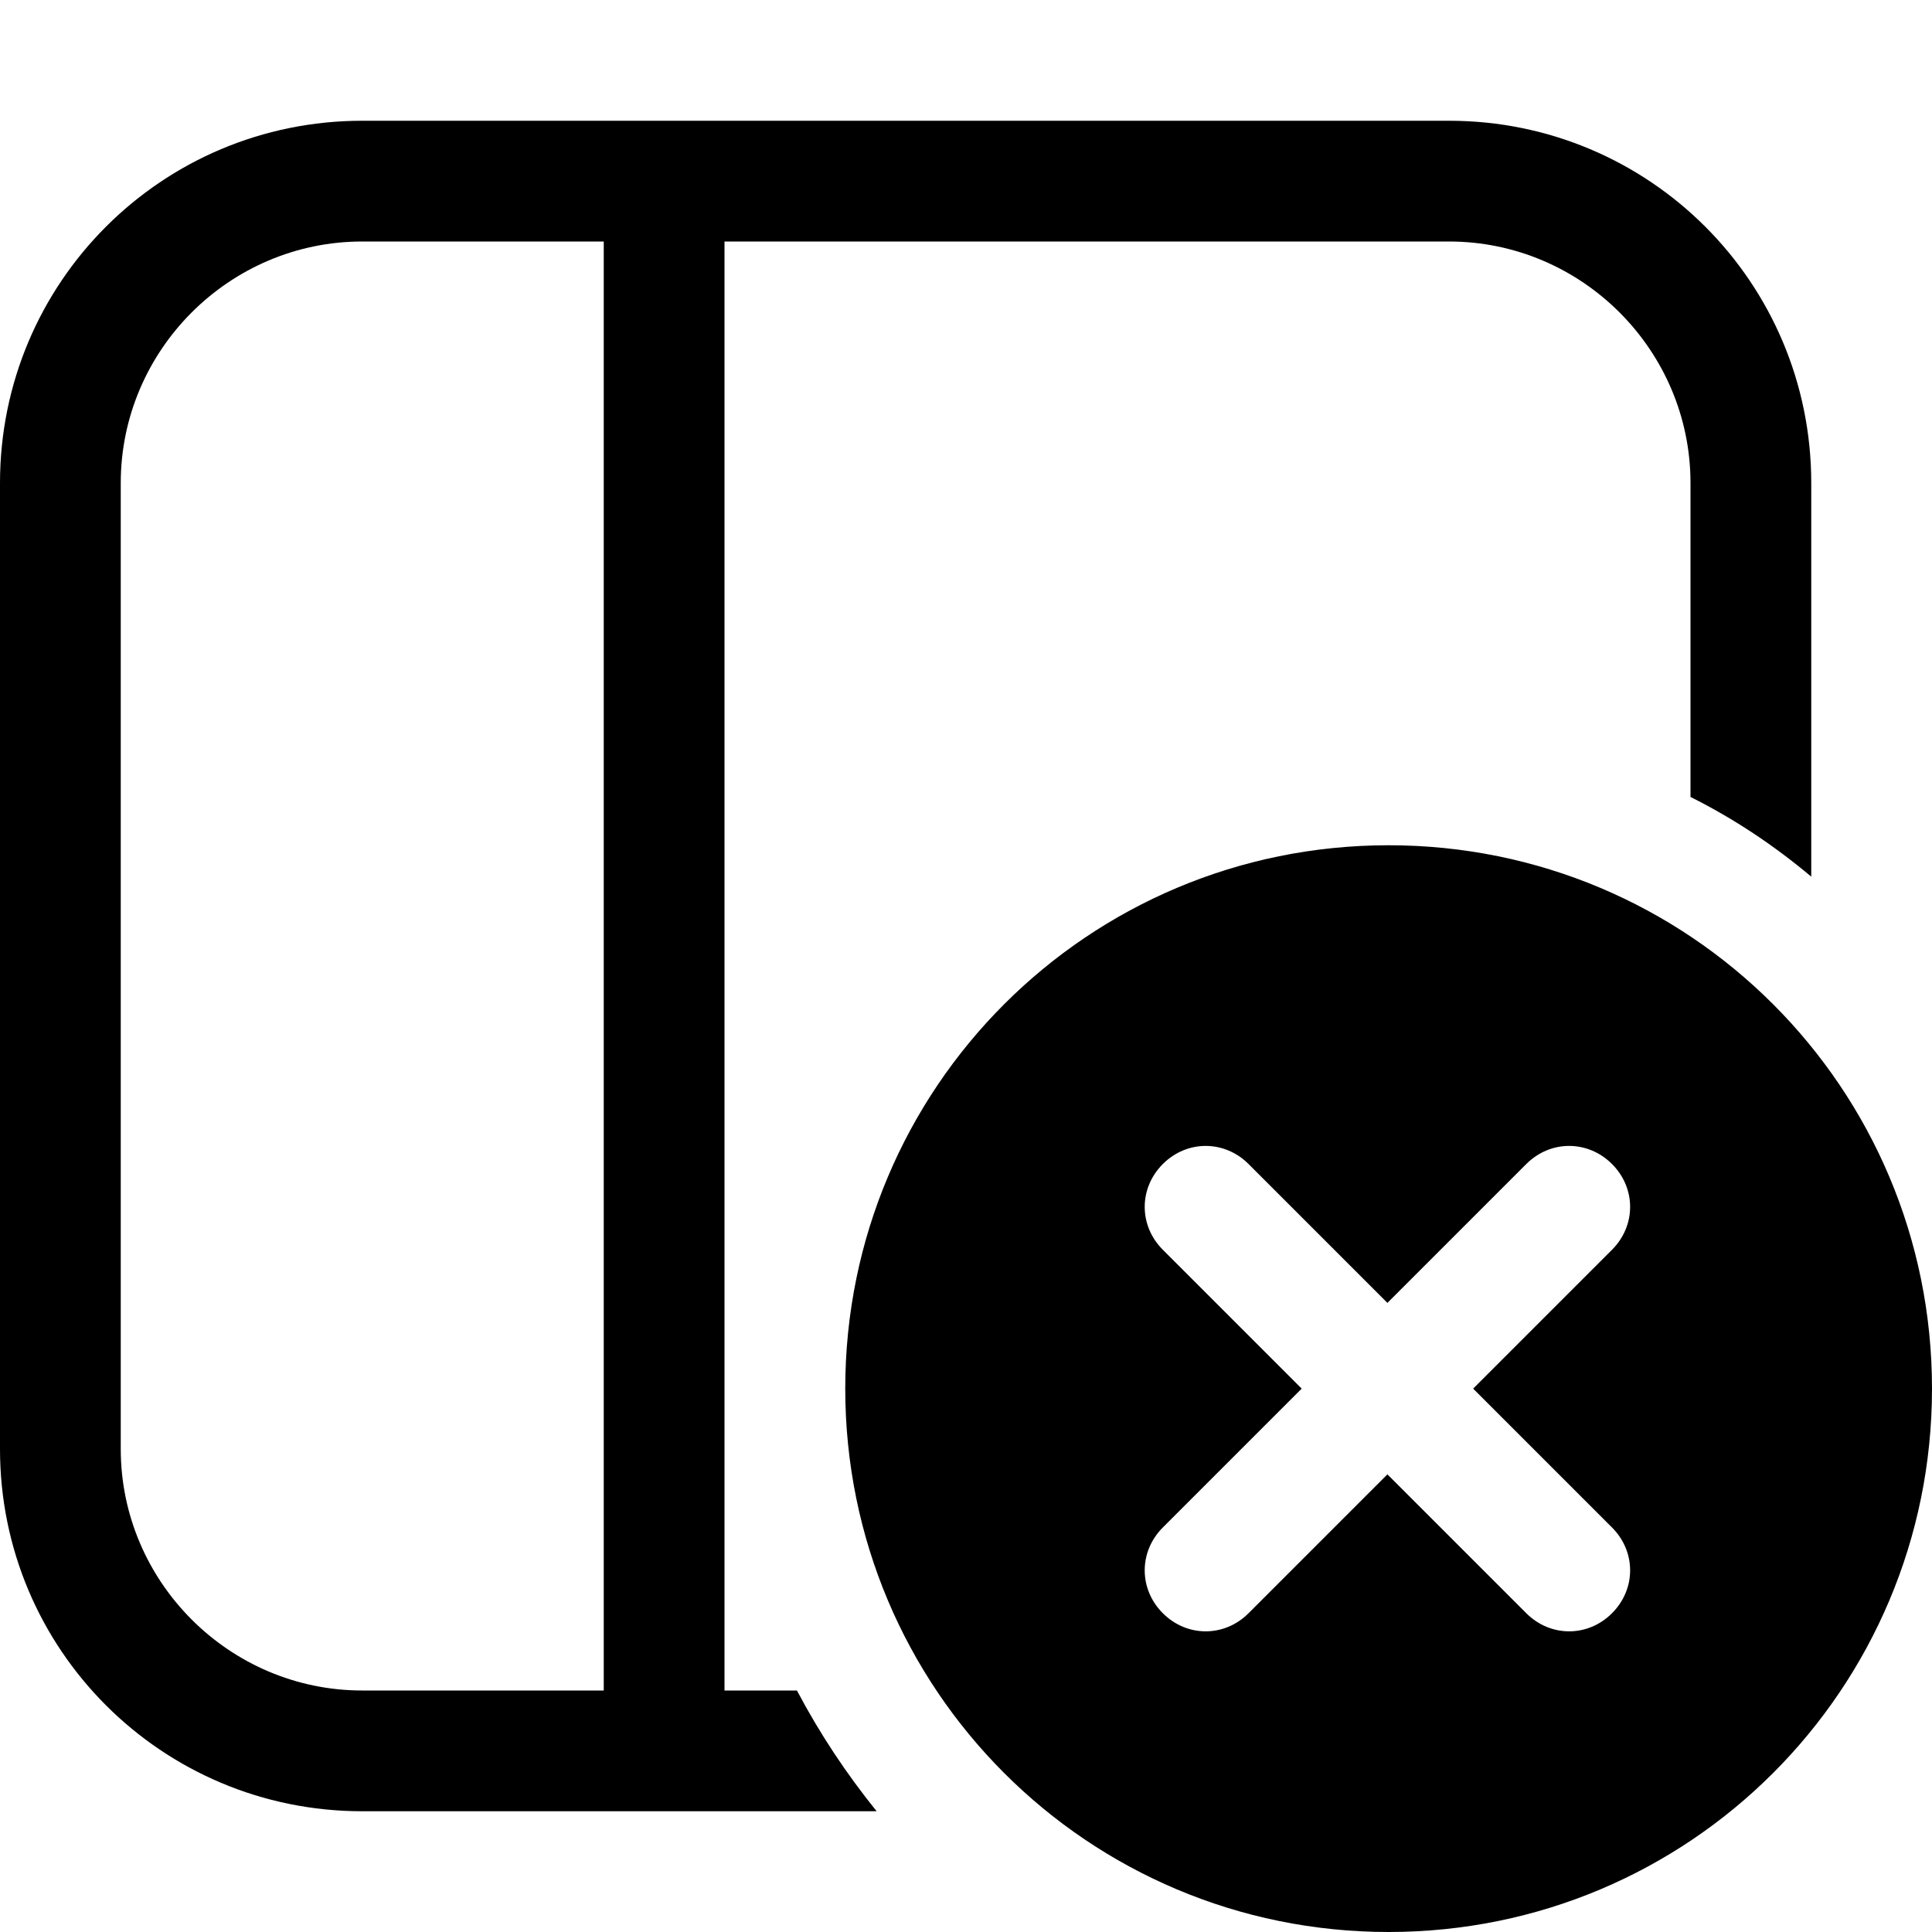
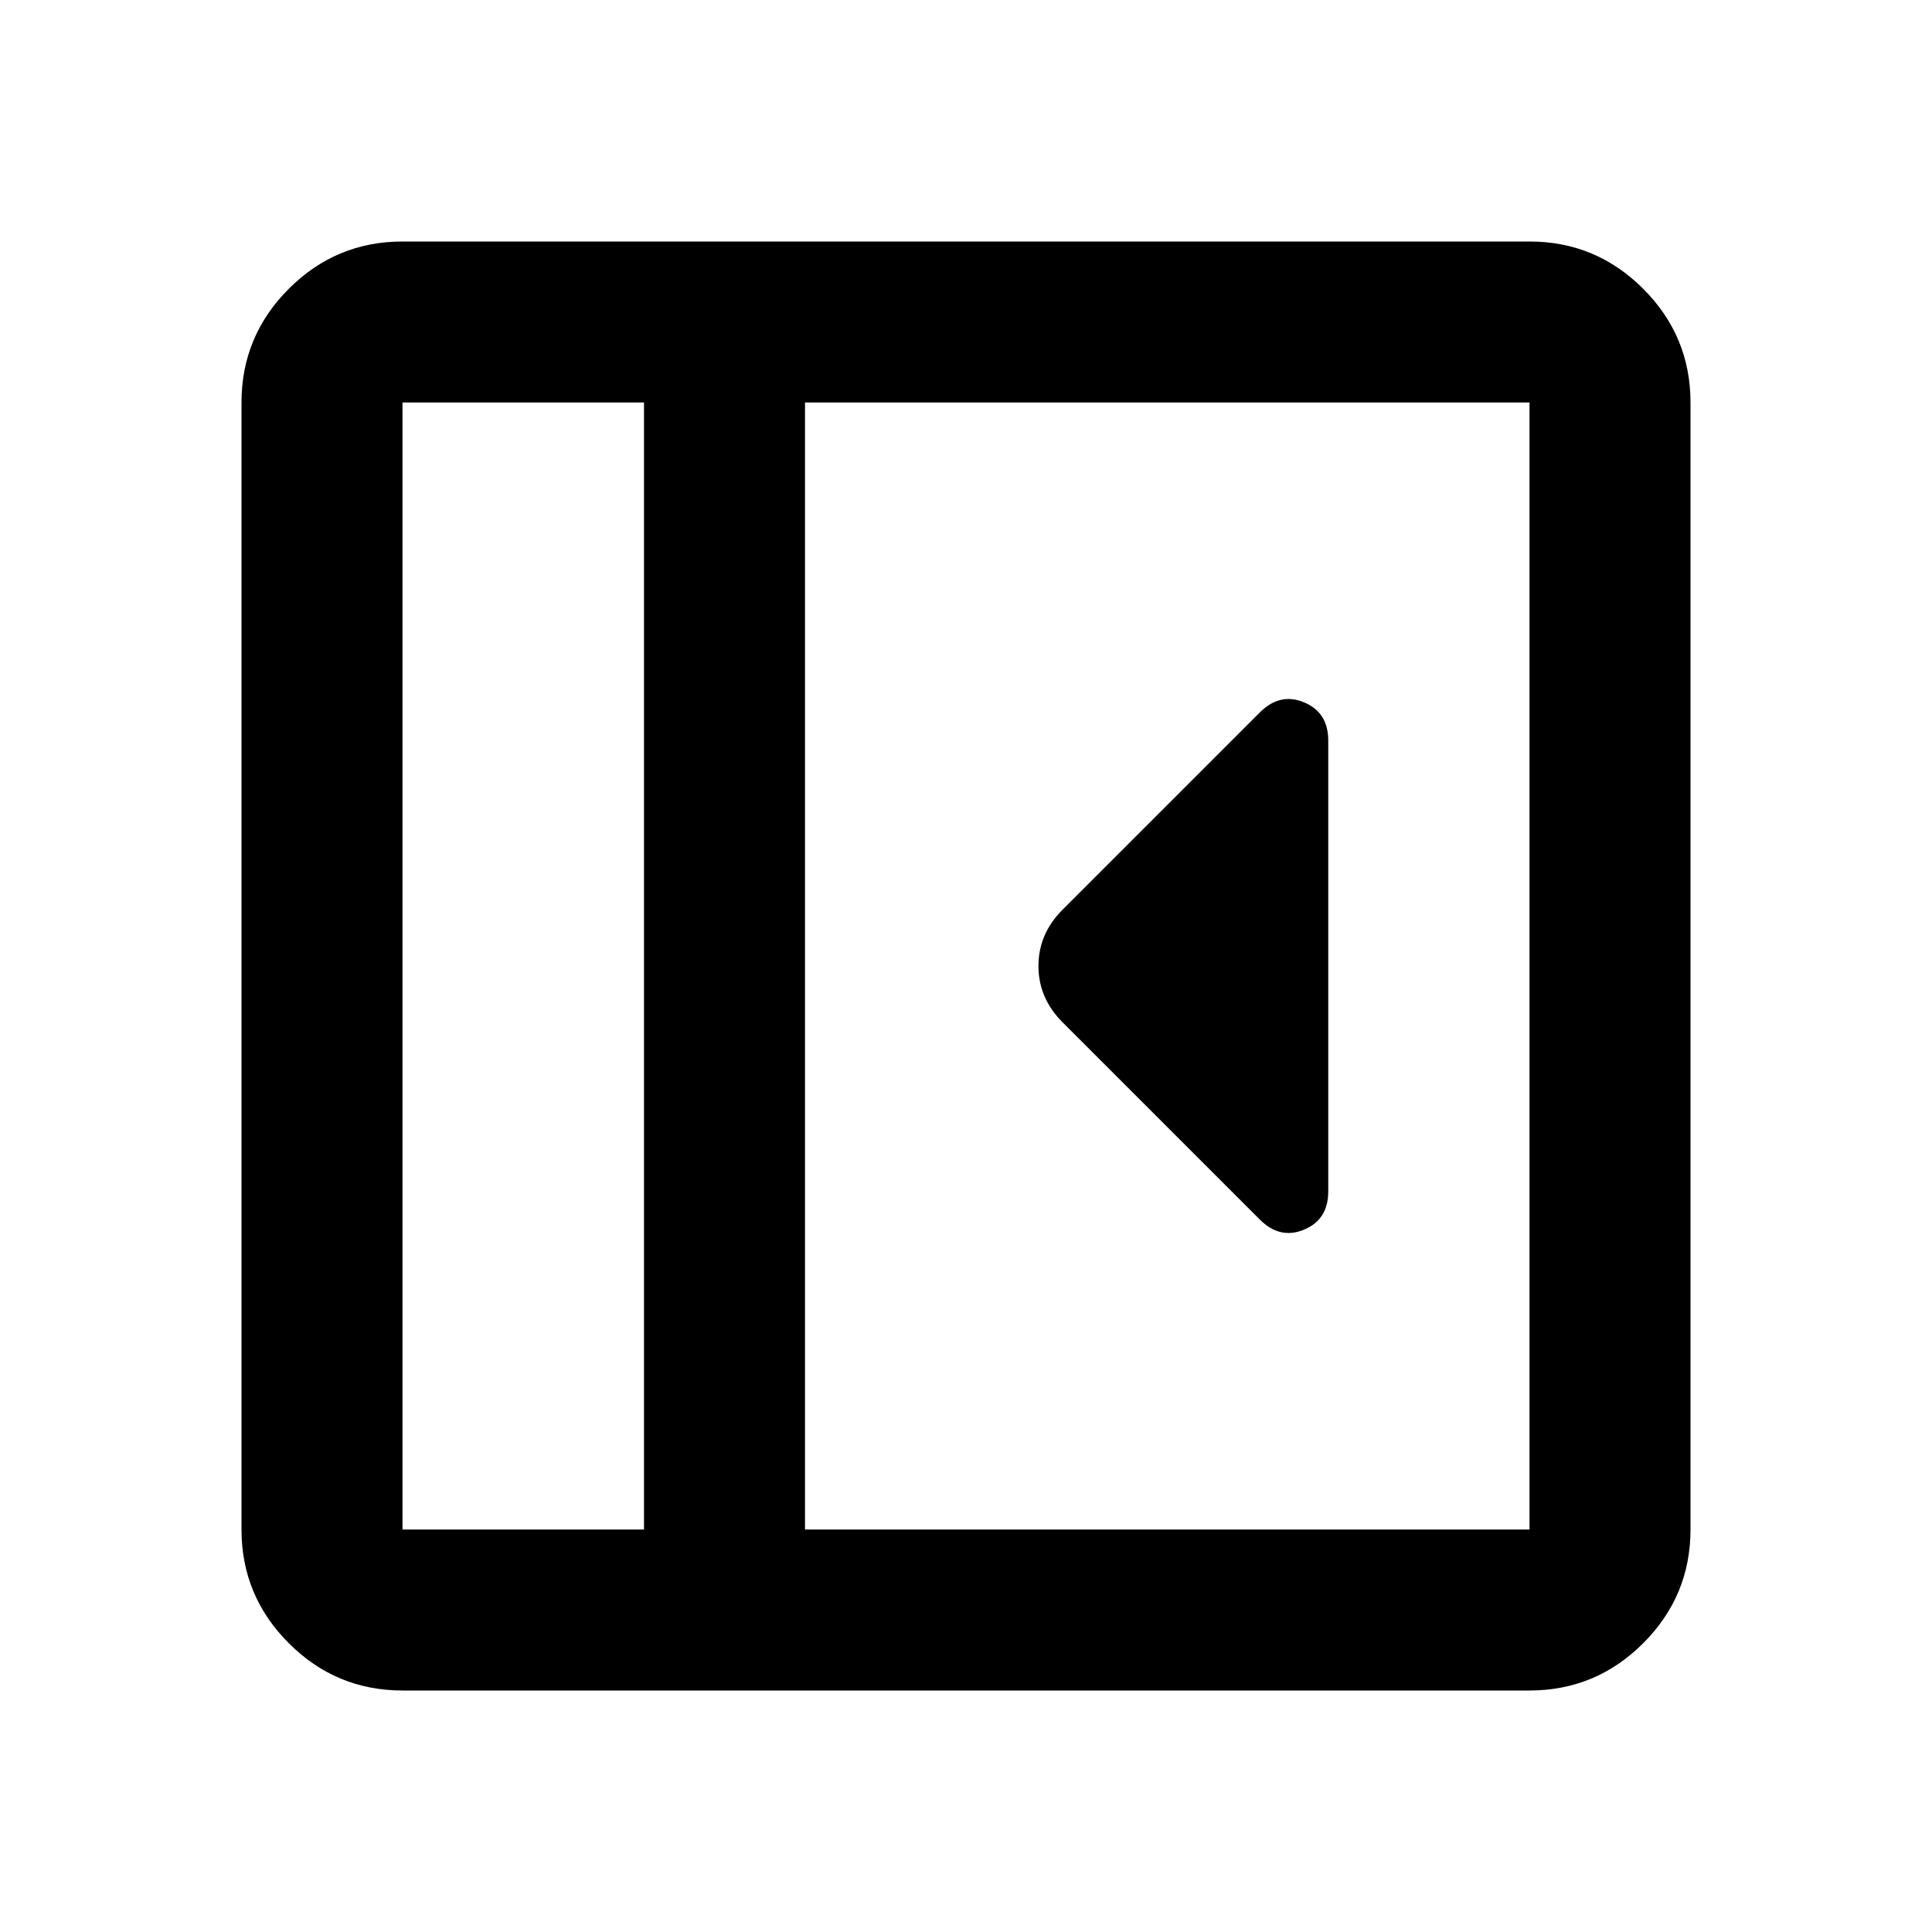
- <svg xmlns="http://www.w3.org/2000/svg" viewBox="0 0 16 16" fill="none">
-   <path fill="currentColor" d="m6,14V2h6c1.1,0,2,.9,2,2v2.6c.36.18.69.4,1,.66v-3.26c0-1.66-1.34-3-3-3H3C1.34,1,0,2.34,0,4v8c0,1.66,1.34,3,3,3h4.26c-.25-.31-.47-.64-.66-1h-.6Zm-1,0h-2c-1.1,0-2-.9-2-2V4c0-1.1.9-2,2-2h2v12Zm6.5-7c-2.49,0-4.5,2.01-4.5,4.5s2.01,4.5,4.5,4.5,4.5-2.01,4.5-4.5-2.01-4.5-4.5-4.5Zm1.85,5.65c.2.2.2.51,0,.71s-.51.2-.71,0l-1.15-1.15-1.15,1.15c-.2.2-.51.2-.71,0-.2-.2-.2-.51,0-.71l1.15-1.15-1.15-1.15c-.2-.2-.2-.51,0-.71.2-.2.51-.2.71,0l1.15,1.15,1.15-1.15c.2-.2.51-.2.71,0,.2.2.2.51,0,.71l-1.15,1.15,1.15,1.15Z" />
+ <svg xmlns="http://www.w3.org/2000/svg" width="24" height="24" viewBox="0 -960 960 960" fill="currentColor">
+   <path d="M660-368v-224q0-14-12-19t-22 5l-98 98q-12 12-12 28t12 28l98 98q10 10 22 5t12-19ZM200-120q-33 0-56.5-23.5T120-200v-560q0-33 23.5-56.5T200-840h560q33 0 56.5 23.5T840-760v560q0 33-23.5 56.5T760-120H200Zm120-80v-560H200v560h120Zm80 0h360v-560H400v560Zm-80 0H200h120Z" />
</svg>
